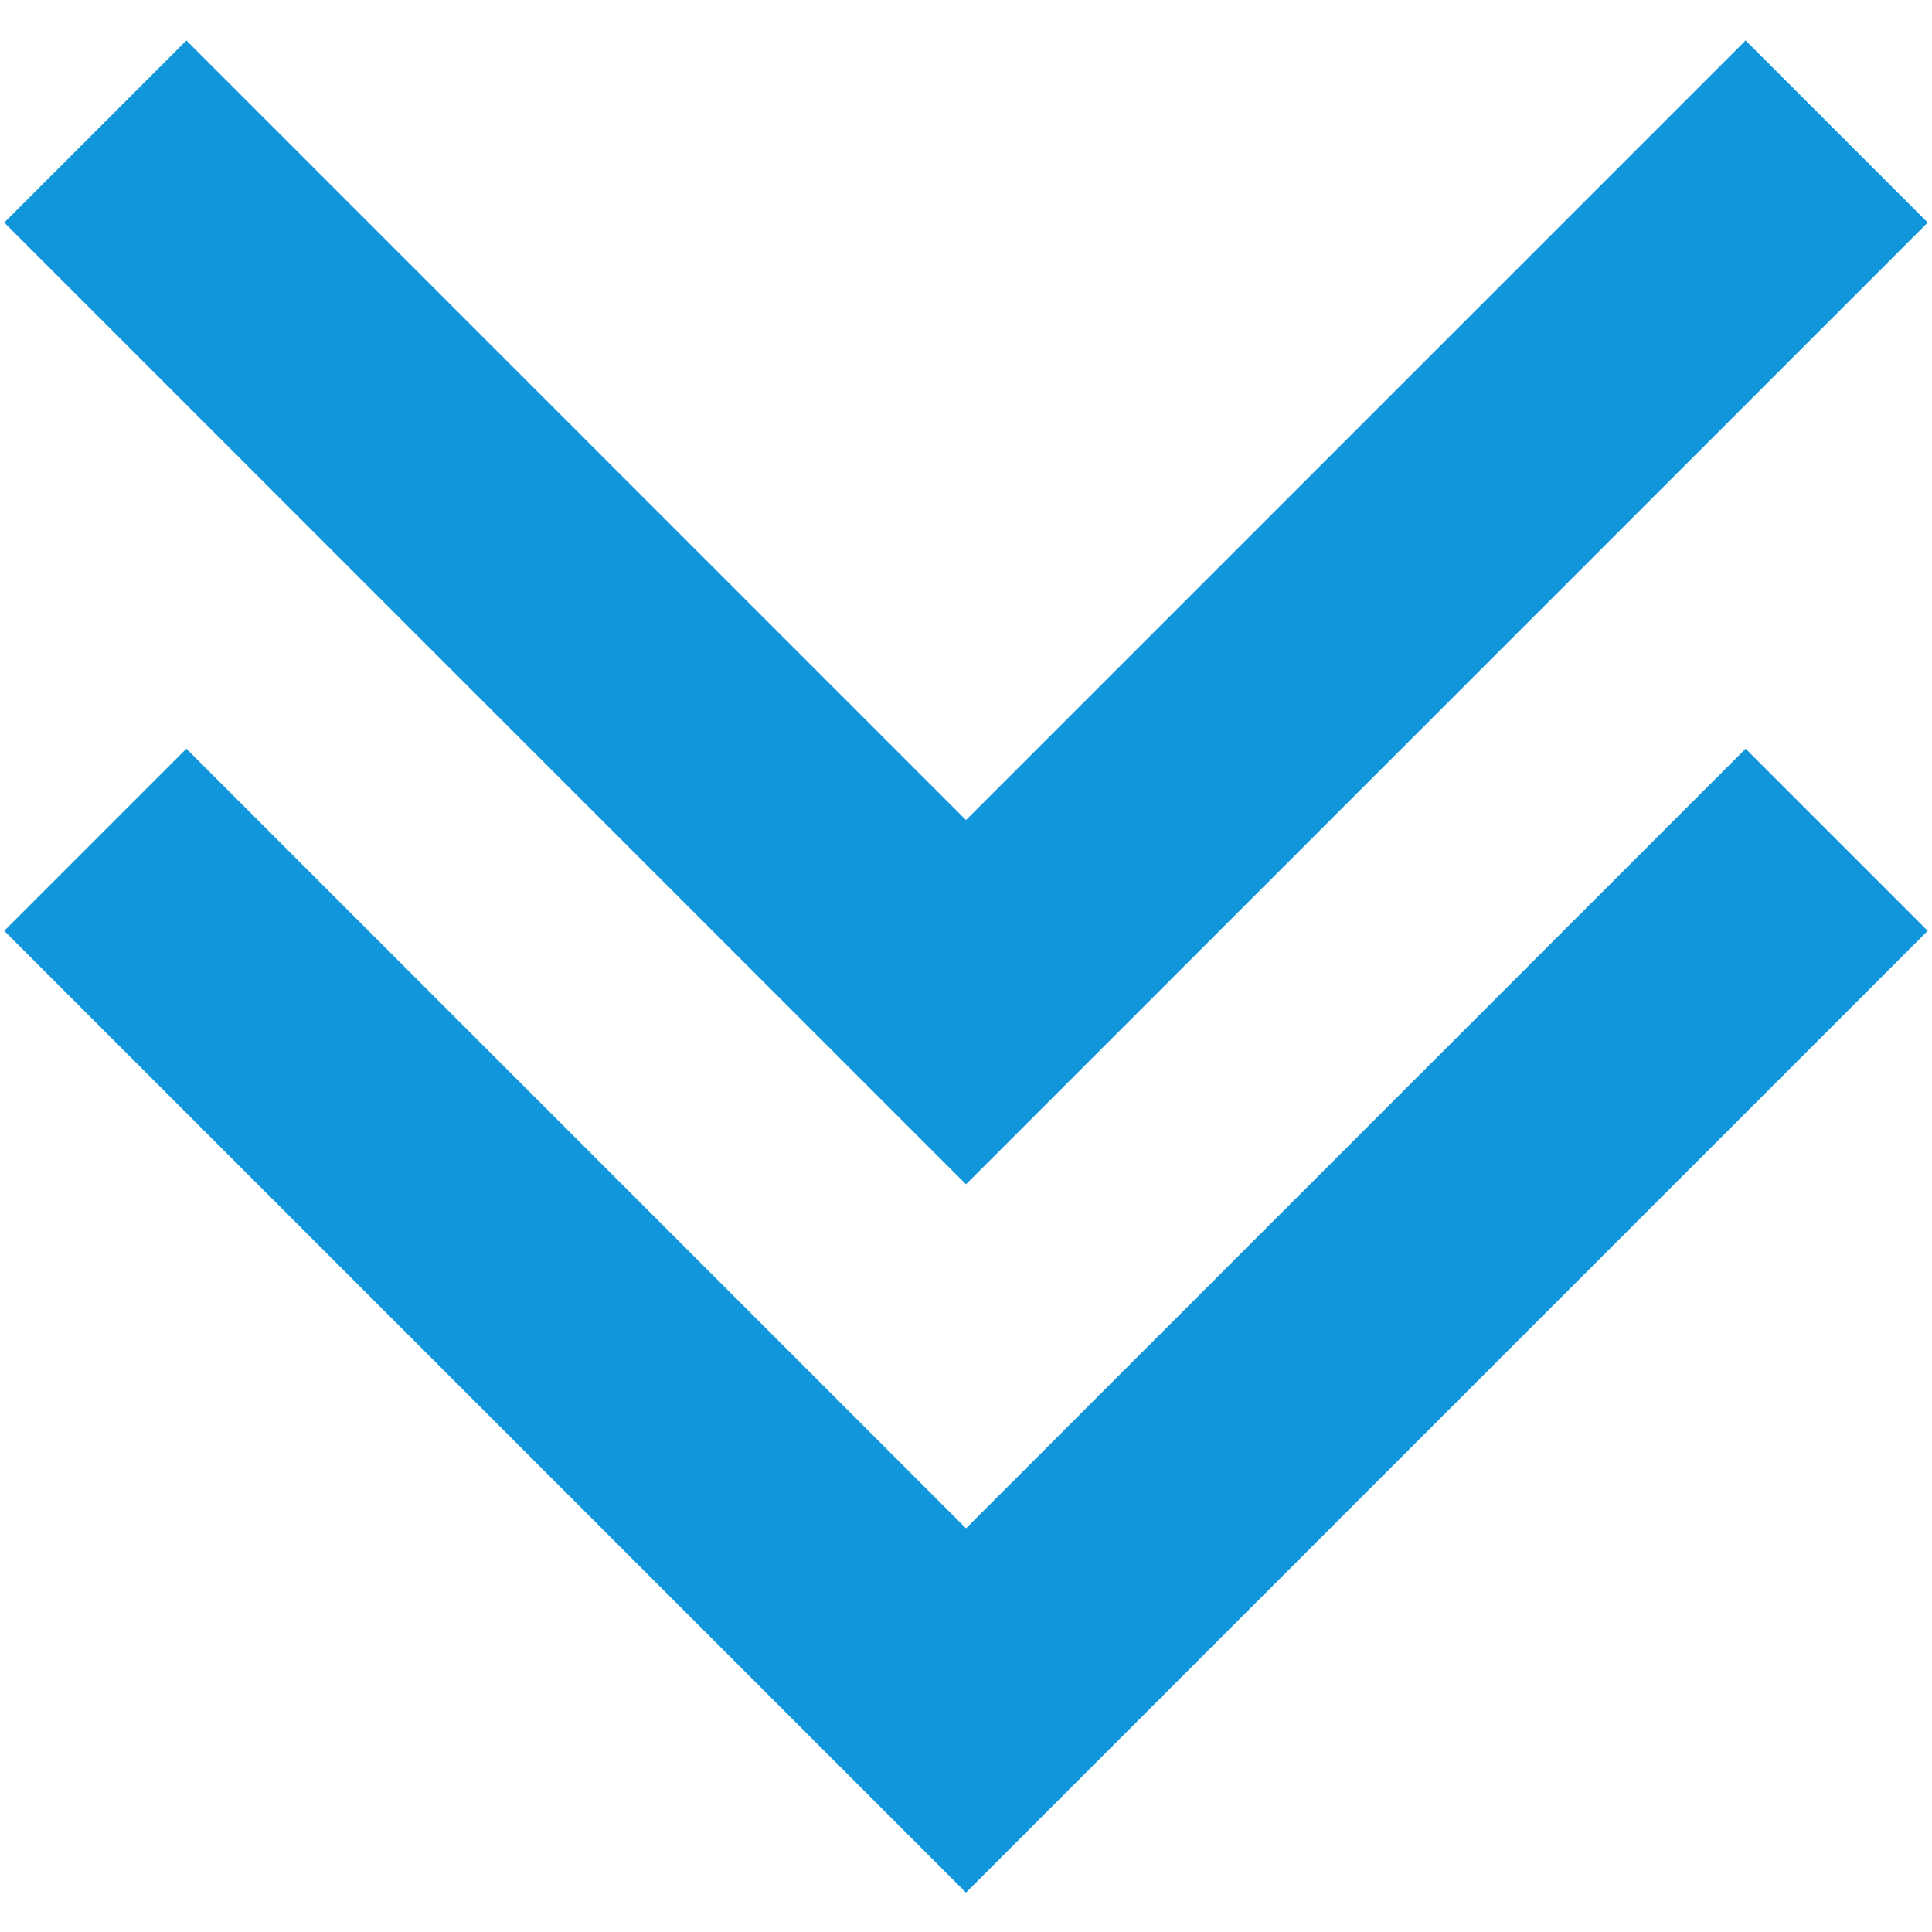
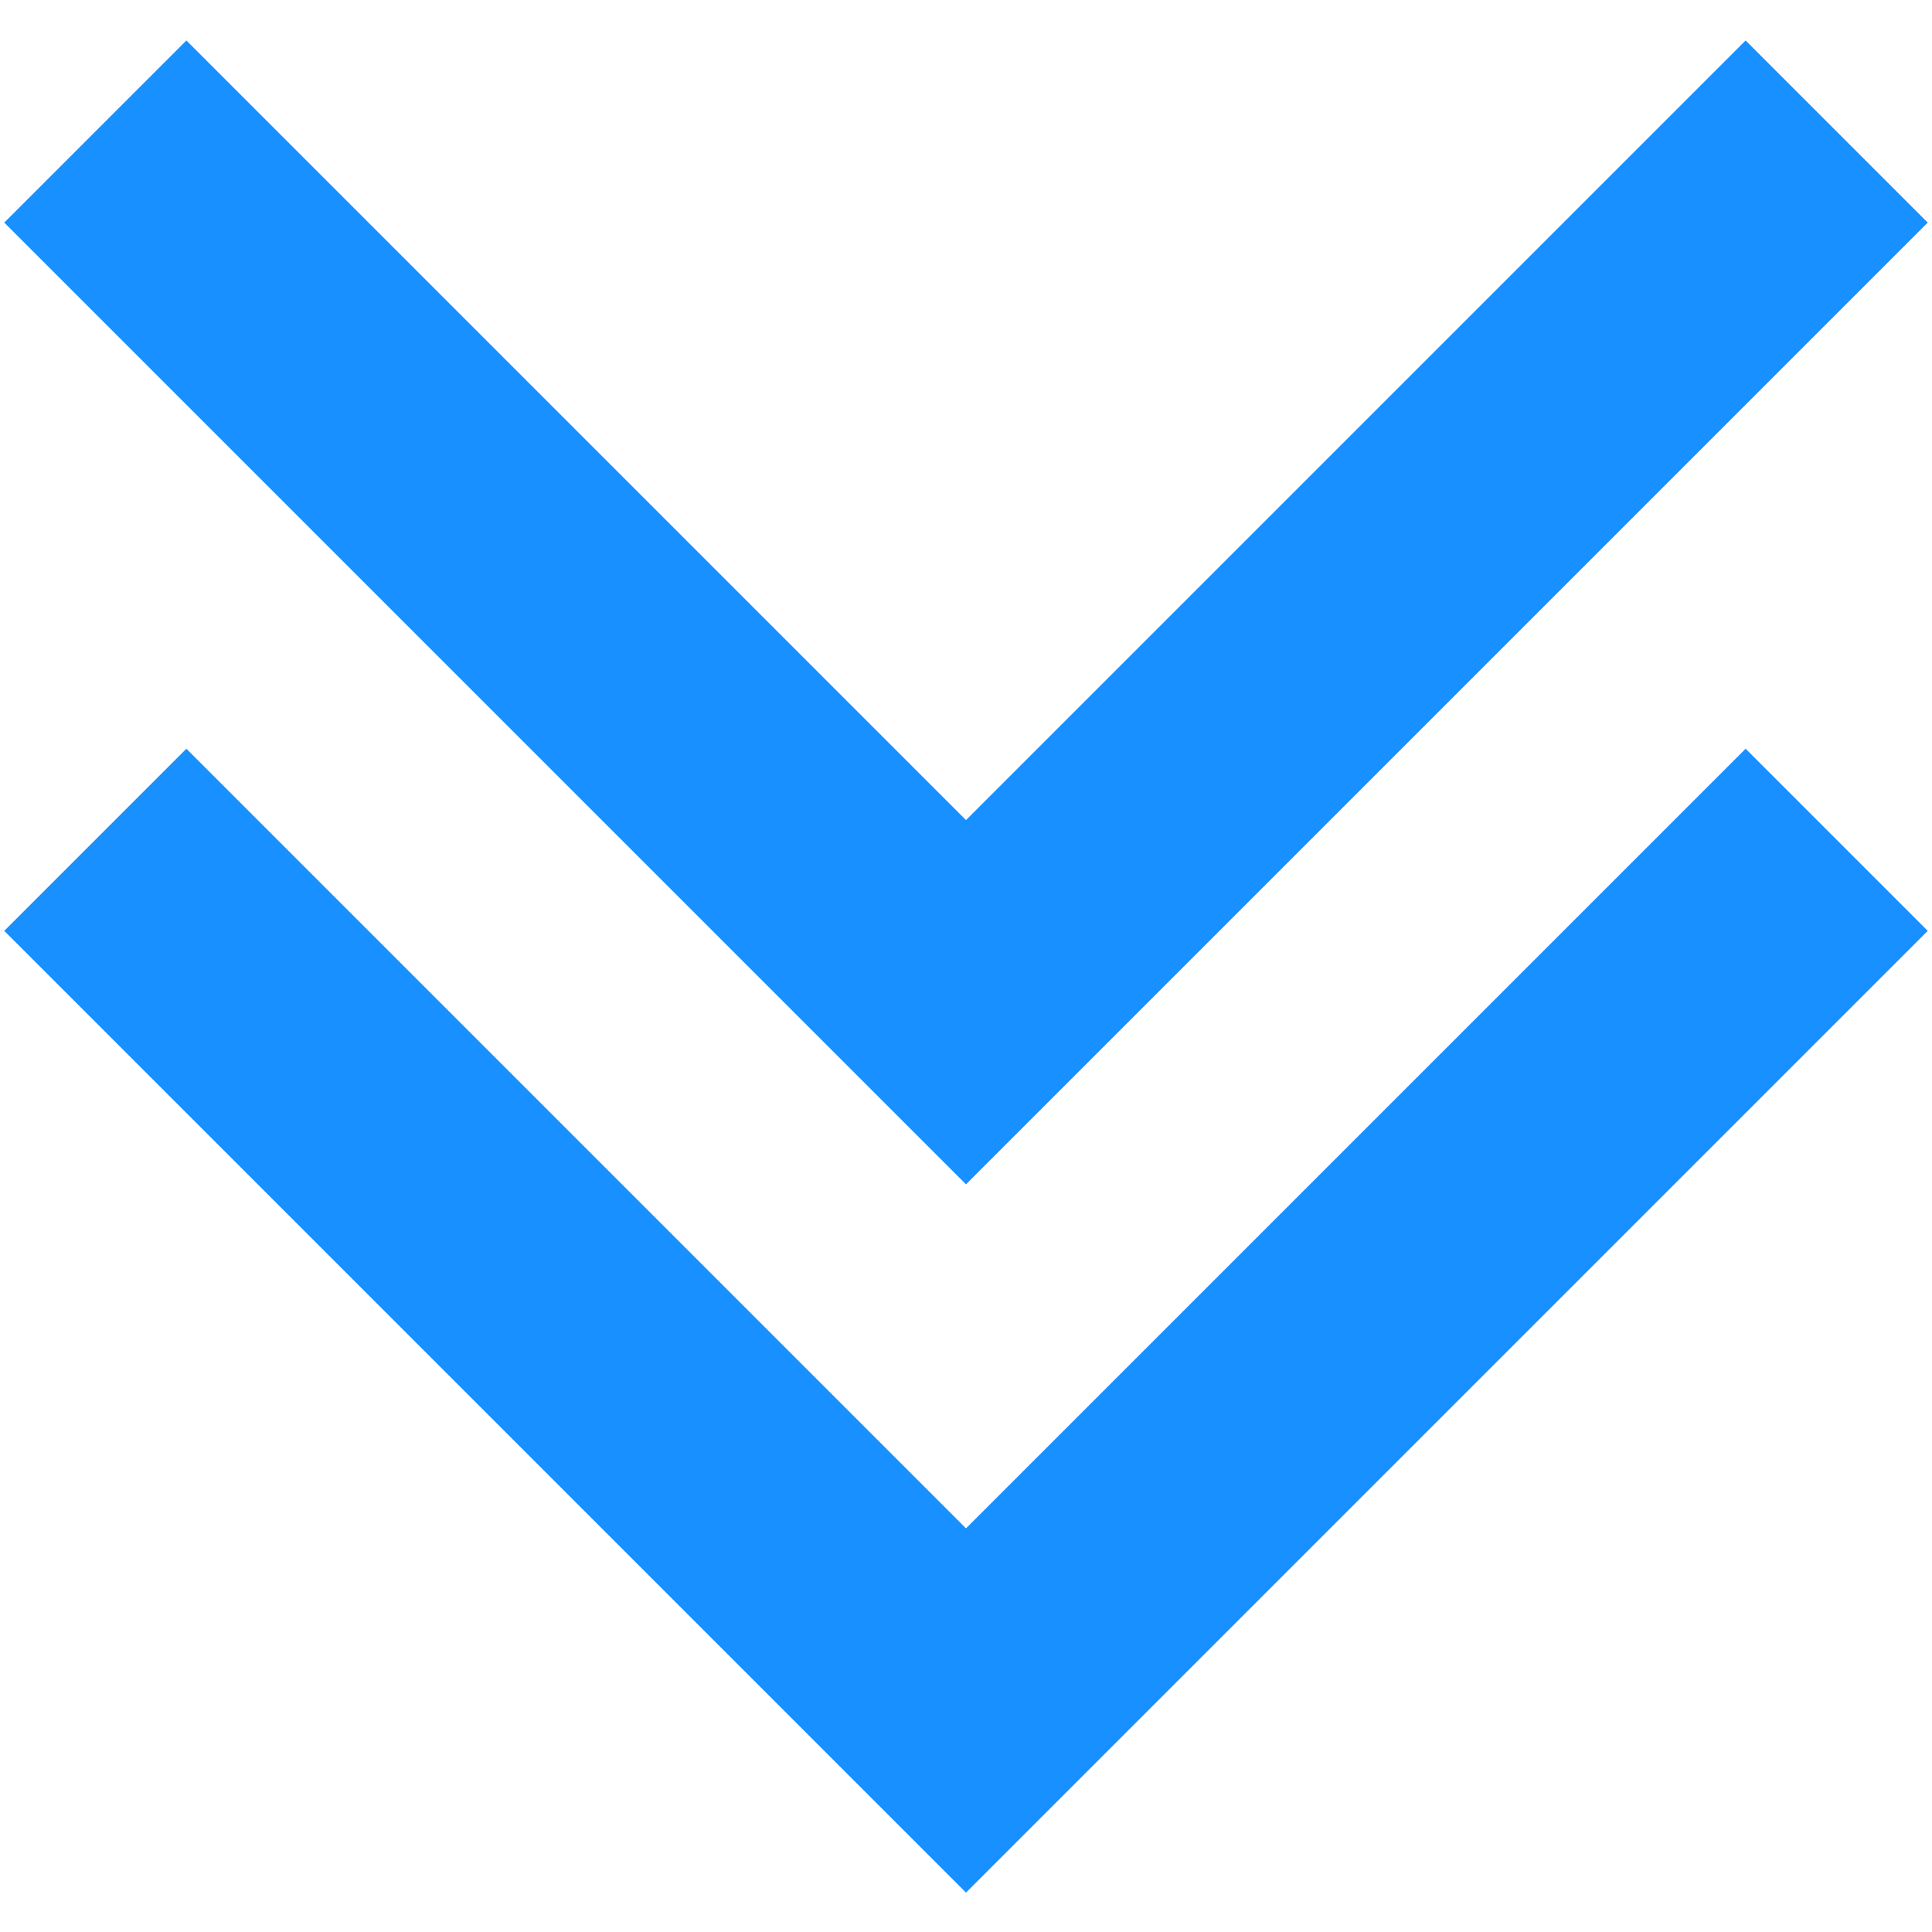
- <svg xmlns="http://www.w3.org/2000/svg" t="1582876260865" class="icon" viewBox="0 0 1024 1024" version="1.1" p-id="2271" width="200" height="200">
+ <svg xmlns="http://www.w3.org/2000/svg" t="1583719384238" class="icon" viewBox="0 0 1024 1024" version="1.1" p-id="1694" width="200" height="200">
  <defs>
    <style type="text/css" />
  </defs>
-   <path d="M2.258 493.372 415.471 906.584 512 1003.114 608.529 906.584 1021.742 493.372 925.213 396.842 512 810.055 98.787 396.842Z" p-id="2272" fill="#1296db" />
-   <path d="M2.258 117.98 415.471 531.193 512 627.722 608.529 531.193 1021.742 117.98 925.213 21.451 512 434.664 98.787 21.451Z" p-id="2273" fill="#1296db" />
+   <path d="M2.258 493.372 415.471 906.584 512 1003.114 608.529 906.584 1021.742 493.372 925.213 396.842 512 810.055 98.787 396.842Z" p-id="1695" fill="#1890ff" />
+   <path d="M2.258 117.98 415.471 531.193 512 627.722 608.529 531.193 1021.742 117.98 925.213 21.451 512 434.664 98.787 21.451Z" p-id="1696" fill="#1890ff" />
</svg>
